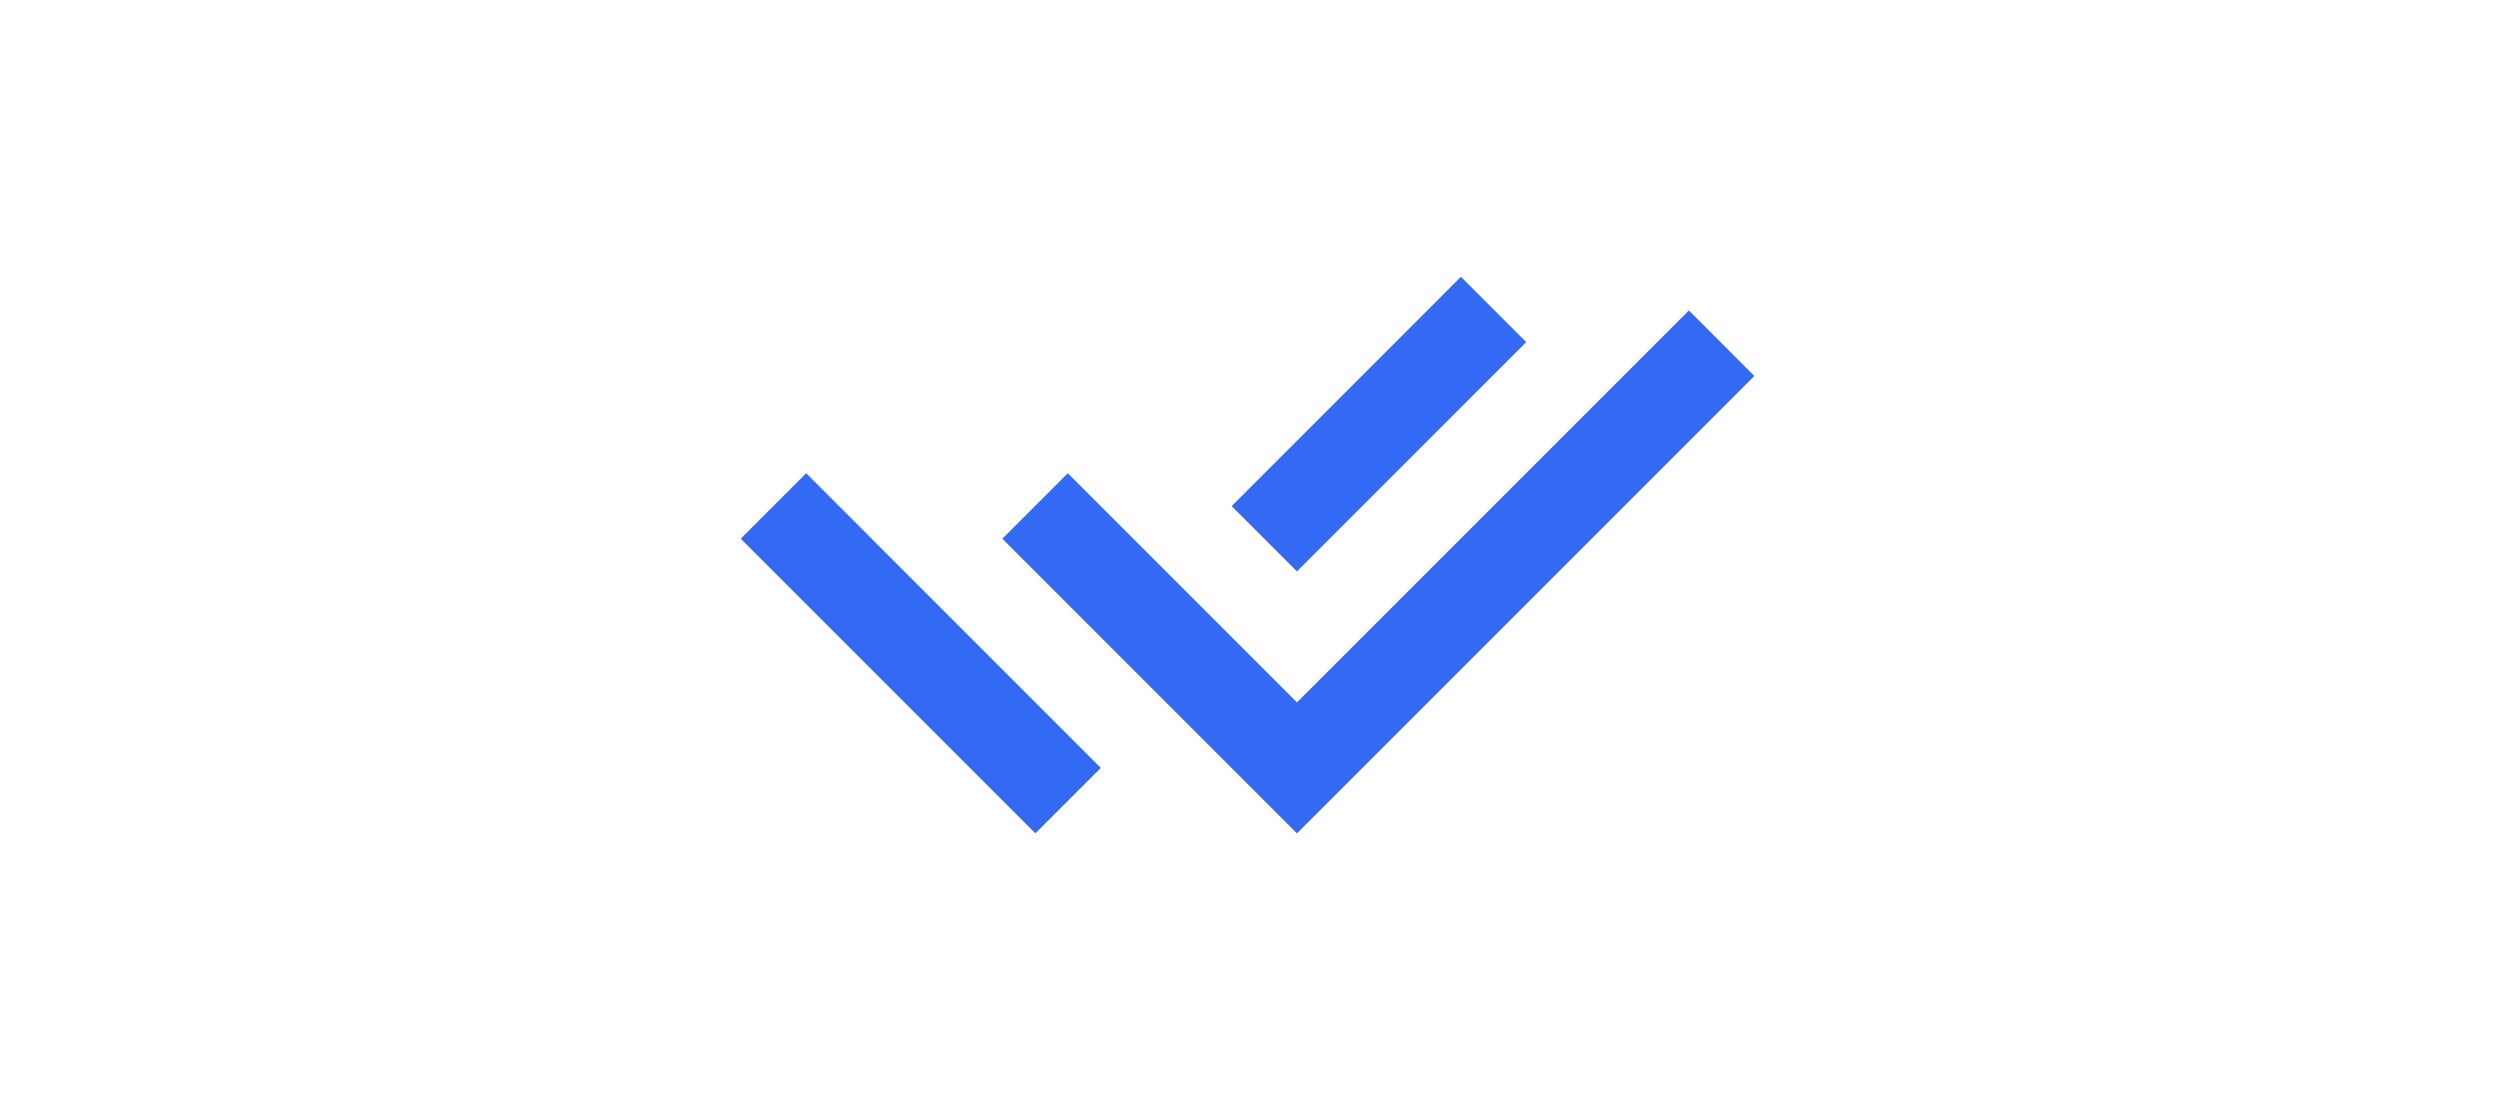
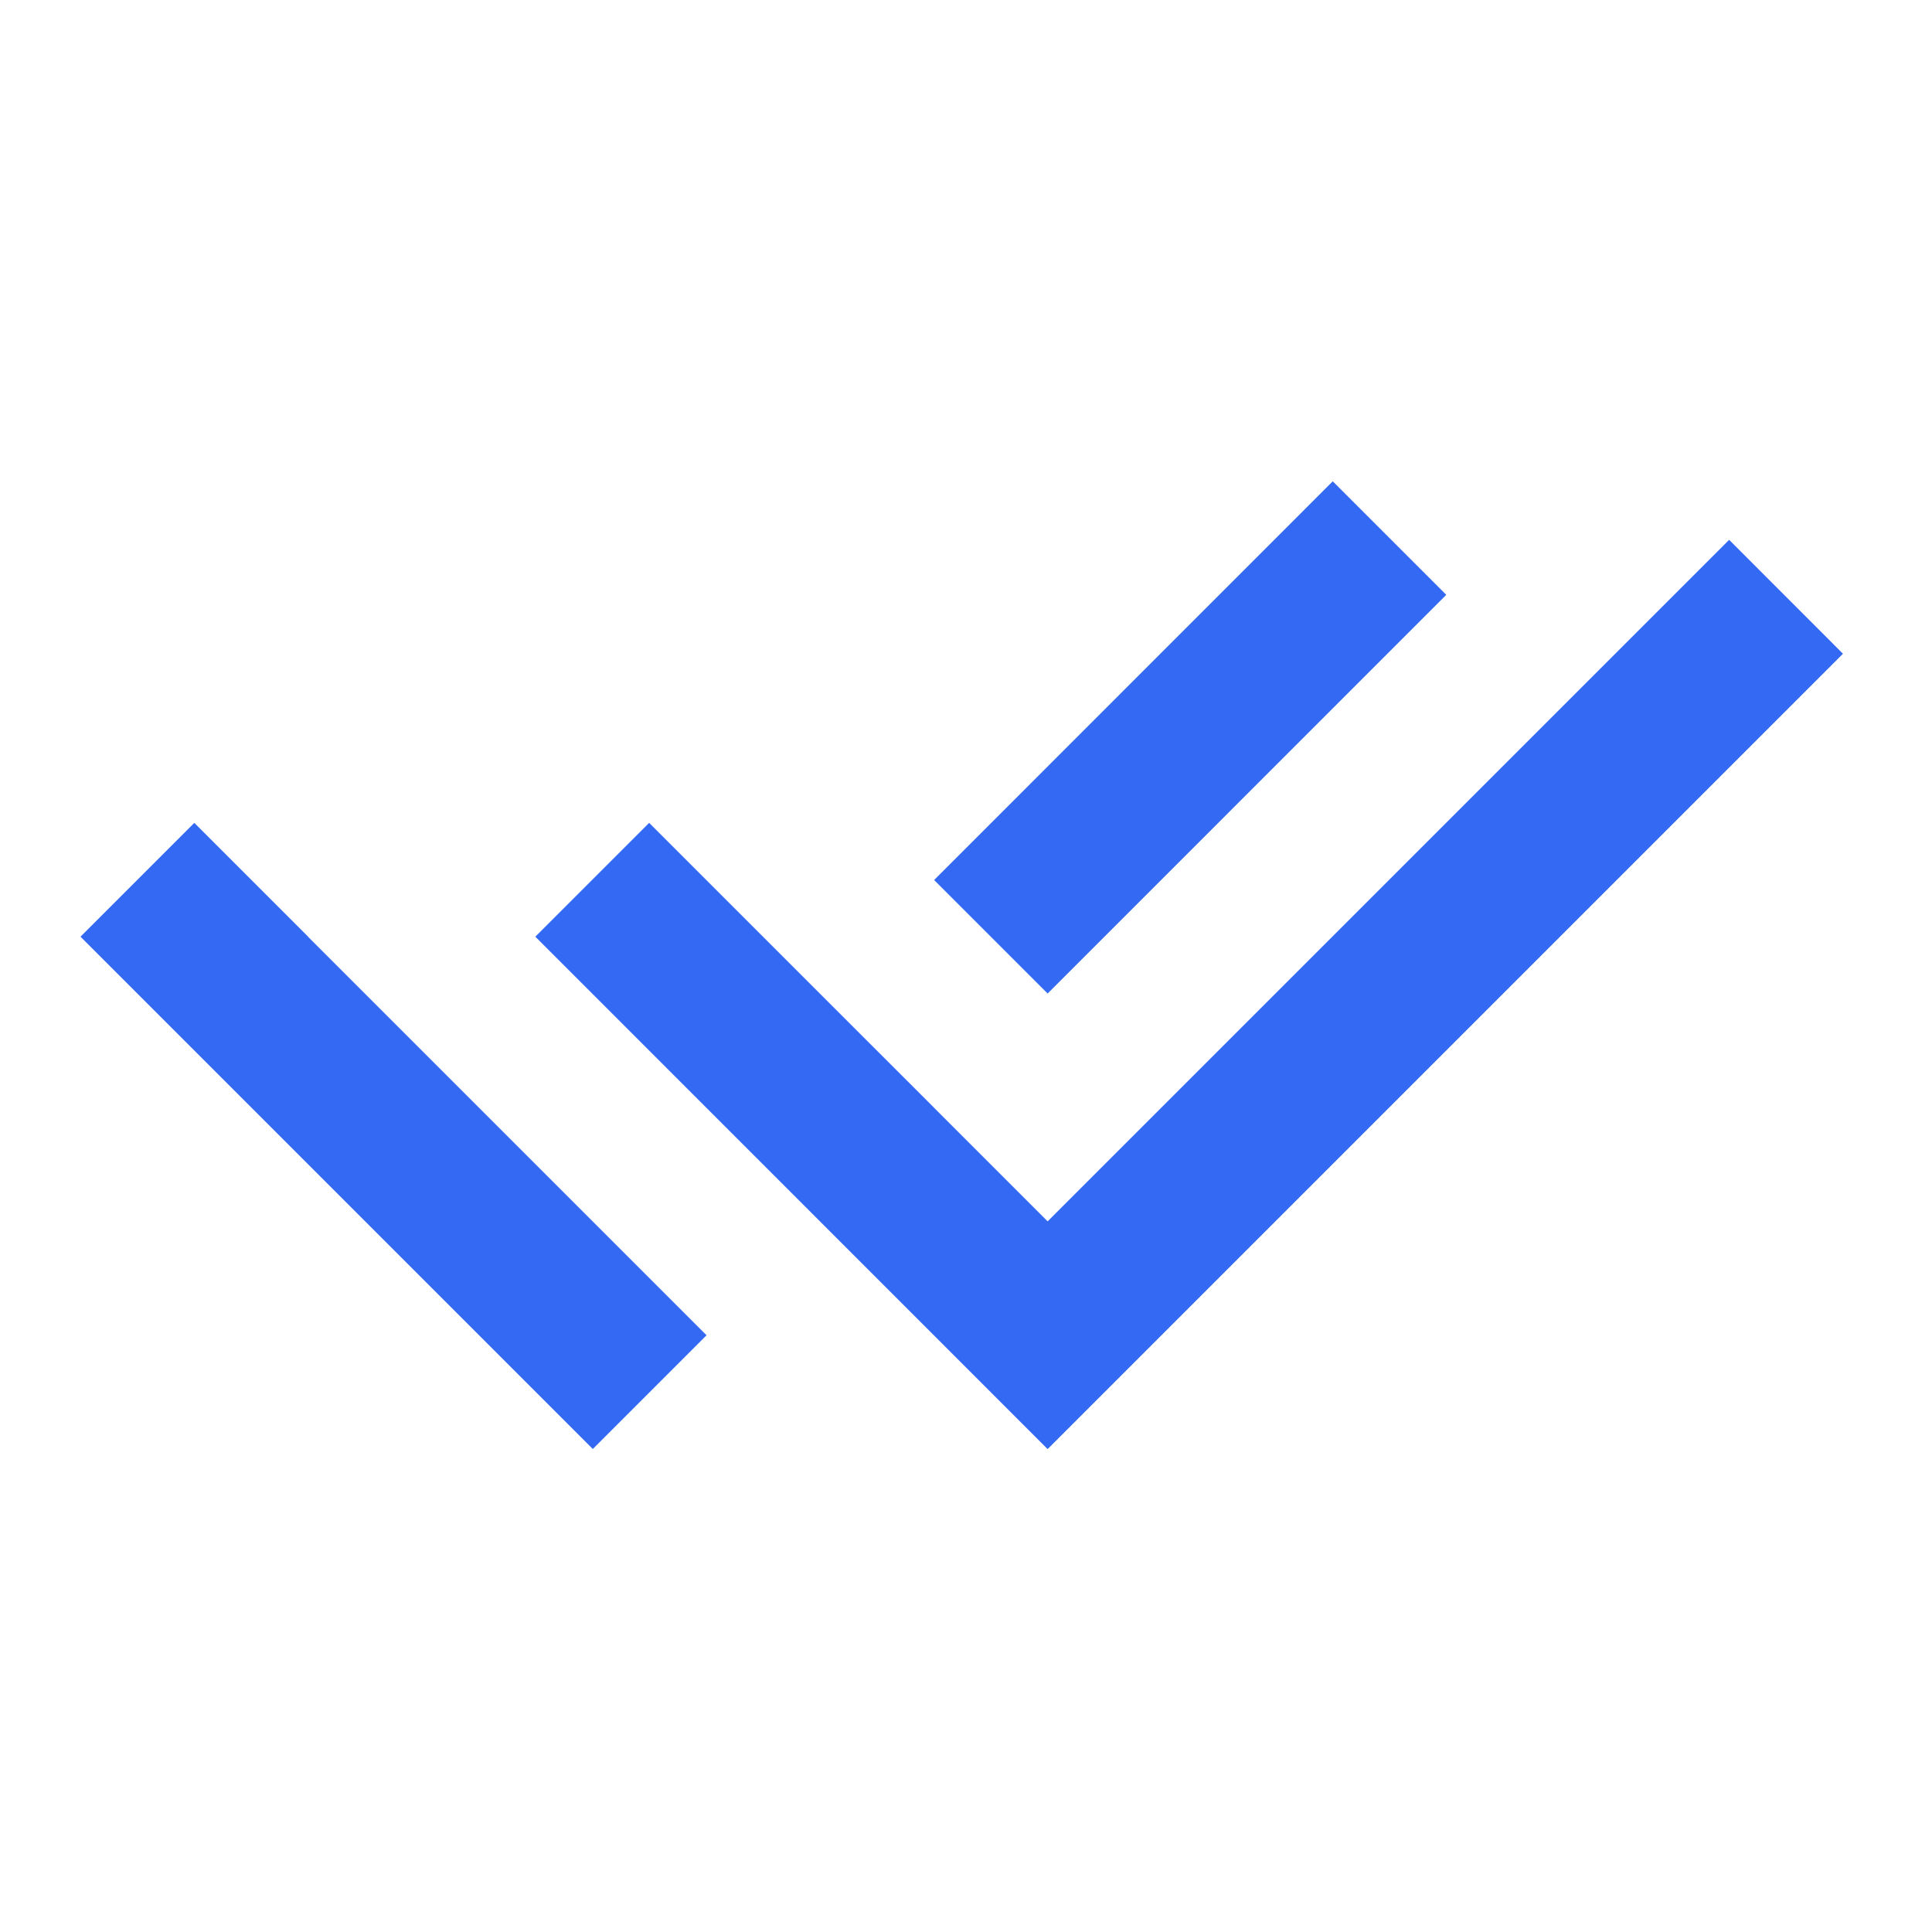
- <svg xmlns="http://www.w3.org/2000/svg" width="9" height="4" viewBox="0 0 24 24">
+ <svg xmlns="http://www.w3.org/2000/svg" width="16" height="16" viewBox="0 0 24 24">
  <path fill="#3369F3" d="m11.602 13.76l1.412 1.412l8.466-8.466l1.414 1.415l-9.88 9.88l-6.364-6.365l1.414-1.414l2.125 2.125l1.413 1.412Zm.002-2.828l4.952-4.953l1.41 1.41l-4.952 4.953l-1.41-1.41Zm-2.827 5.655L7.364 18L1 11.636l1.414-1.414l1.413 1.413l-.001.001l4.951 4.951Z" />
</svg>
